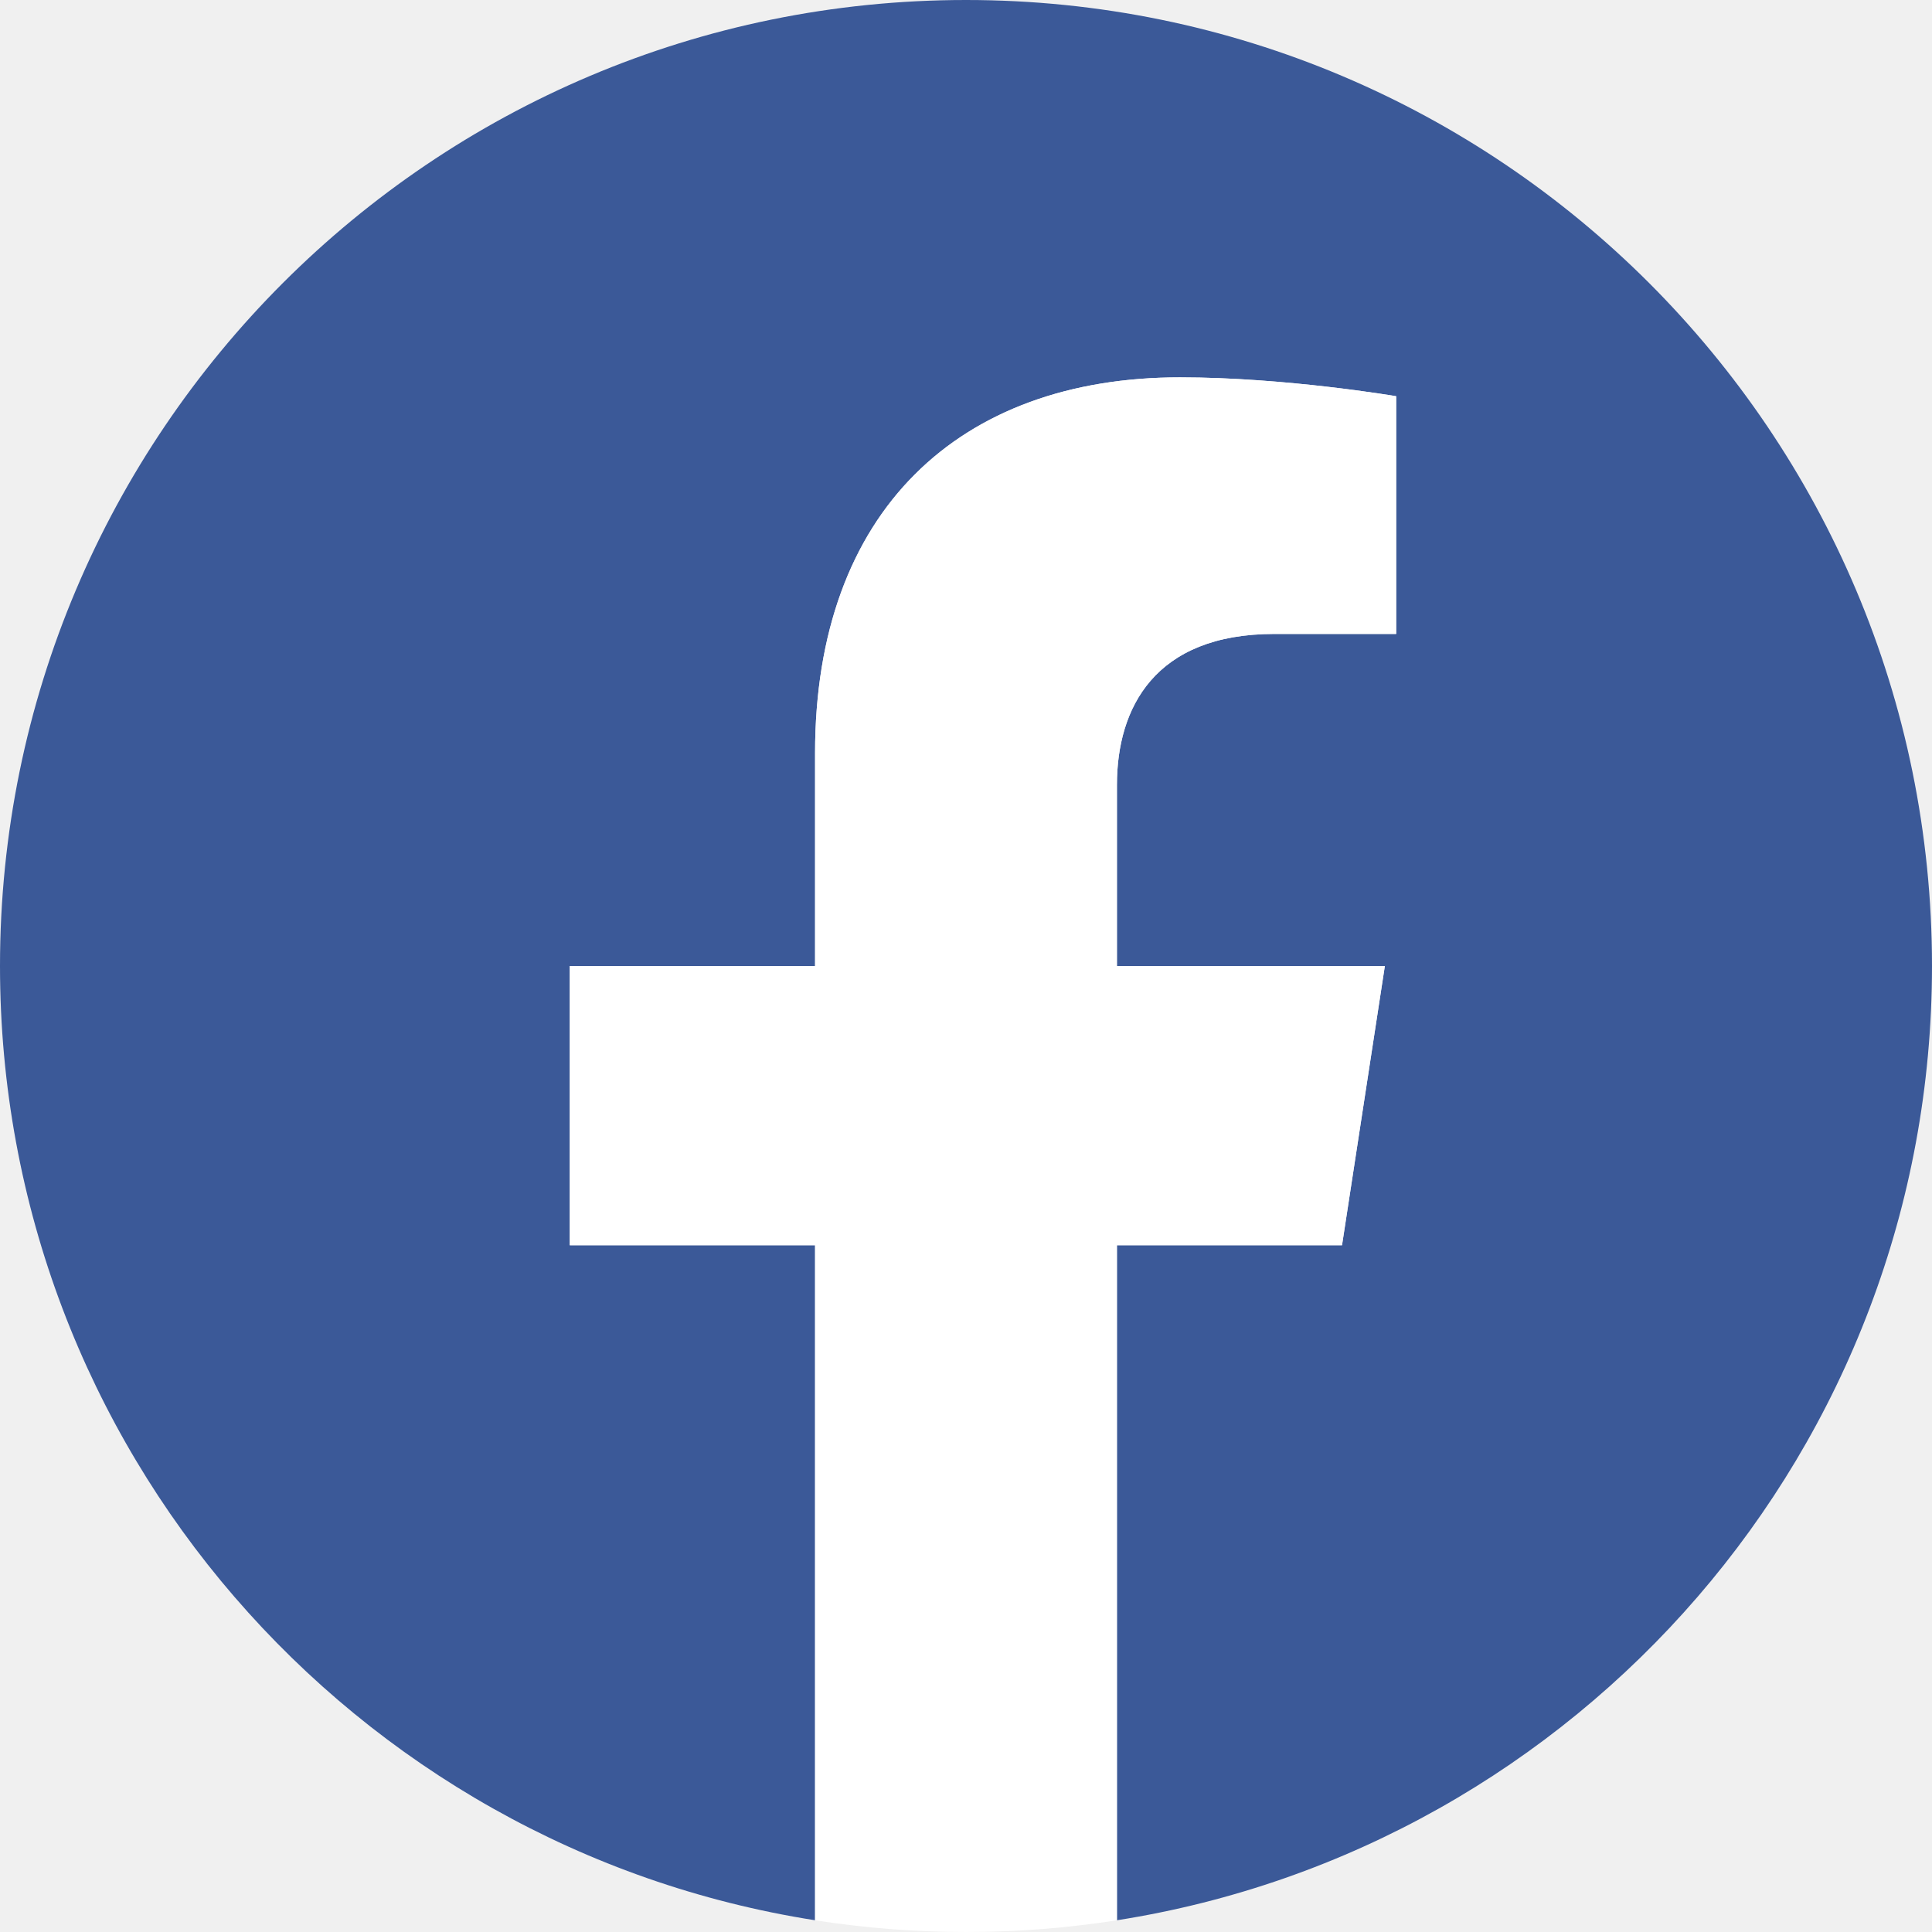
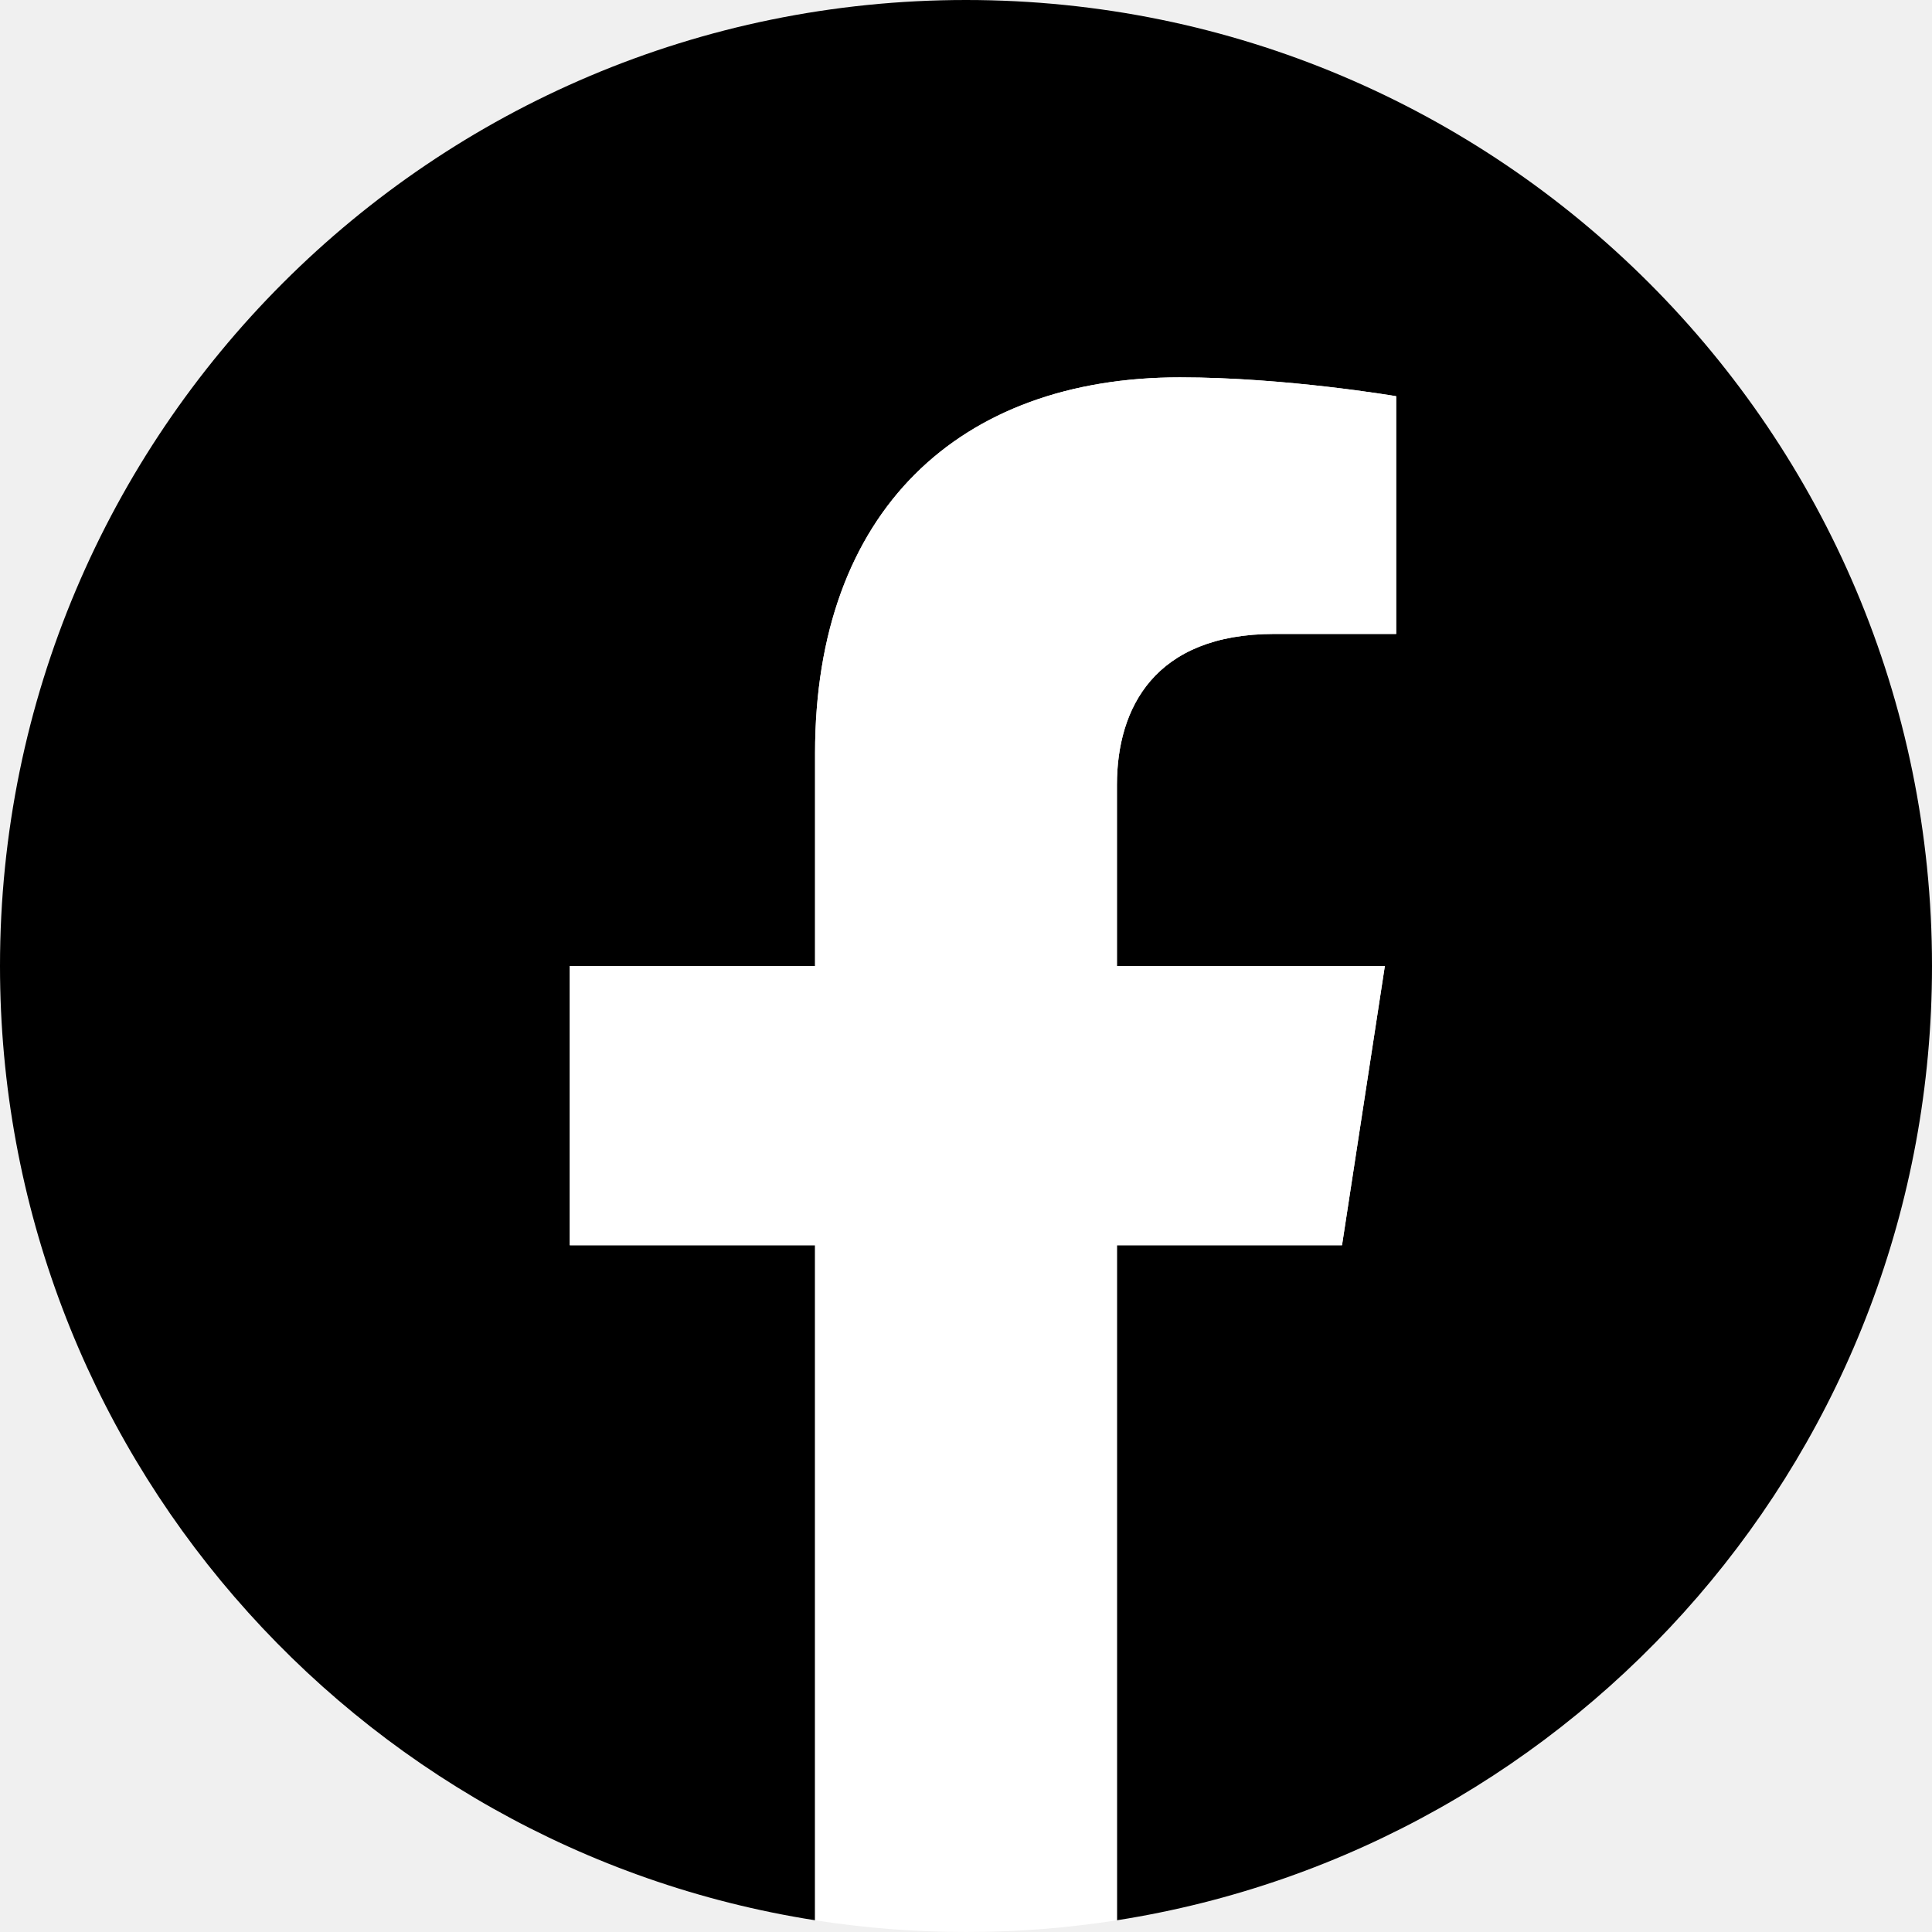
- <svg xmlns="http://www.w3.org/2000/svg" version="1.1" width="512" height="512" x="0" y="0" viewBox="0 0 512 512" style="enable-background:new 0 0 512 512" xml:space="preserve" class="">
-   <g>
-     <path fill="#3b5998" d="M512 256c0 127.78-93.62 233.69-216 252.89V330h59.65L367 256h-71v-48.02c0-20.25 9.92-39.98 41.72-39.98H370v-63s-29.3-5-57.31-5c-58.47 0-96.69 35.44-96.69 99.6V256h-65v74h65v178.89C93.62 489.69 0 383.78 0 256 0 114.62 114.62 0 256 0s256 114.62 256 256z" data-original="#1877f2" class="" />
-     <path fill="#ffffff" d="M355.65 330 367 256h-71v-48.021c0-20.245 9.918-39.979 41.719-39.979H370v-63s-29.296-5-57.305-5C254.219 100 216 135.44 216 199.6V256h-65v74h65v178.889c13.034 2.045 26.392 3.111 40 3.111s26.966-1.066 40-3.111V330z" data-original="#ffffff" class="" />
+ <svg xmlns="http://www.w3.org/2000/svg" width="512" height="512" viewBox="0 0 512 512" fill="none">
+   <g clip-path="url(#clip0_1_14)">
+     <path d="M512 256C512 383.78 418.38 489.69 296 508.89V330H355.65L367 256H296V207.98C296 187.73 305.92 168 337.72 168H370V105C370 105 340.7 100 312.69 100C254.22 100 216 135.44 216 199.6V256H151V330H216V508.89C93.62 489.69 0 383.78 0 256C0 114.62 114.62 0 256 0C397.38 0 512 114.62 512 256Z" fill="black" />
+     <path d="M355.65 330L367 256H296V207.979C296 187.734 305.918 168 337.719 168H370V105C370 105 340.704 100 312.695 100C254.219 100 216 135.44 216 199.6V256H151V330H216V508.889C229.034 510.934 242.392 512 256 512C269.608 512 282.966 510.934 296 508.889V330H355.65Z" fill="white" />
  </g>
+   <defs>
+     <clipPath id="clip0_1_14">
+       <rect width="512" height="512" fill="white" />
+     </clipPath>
+   </defs>
</svg>
